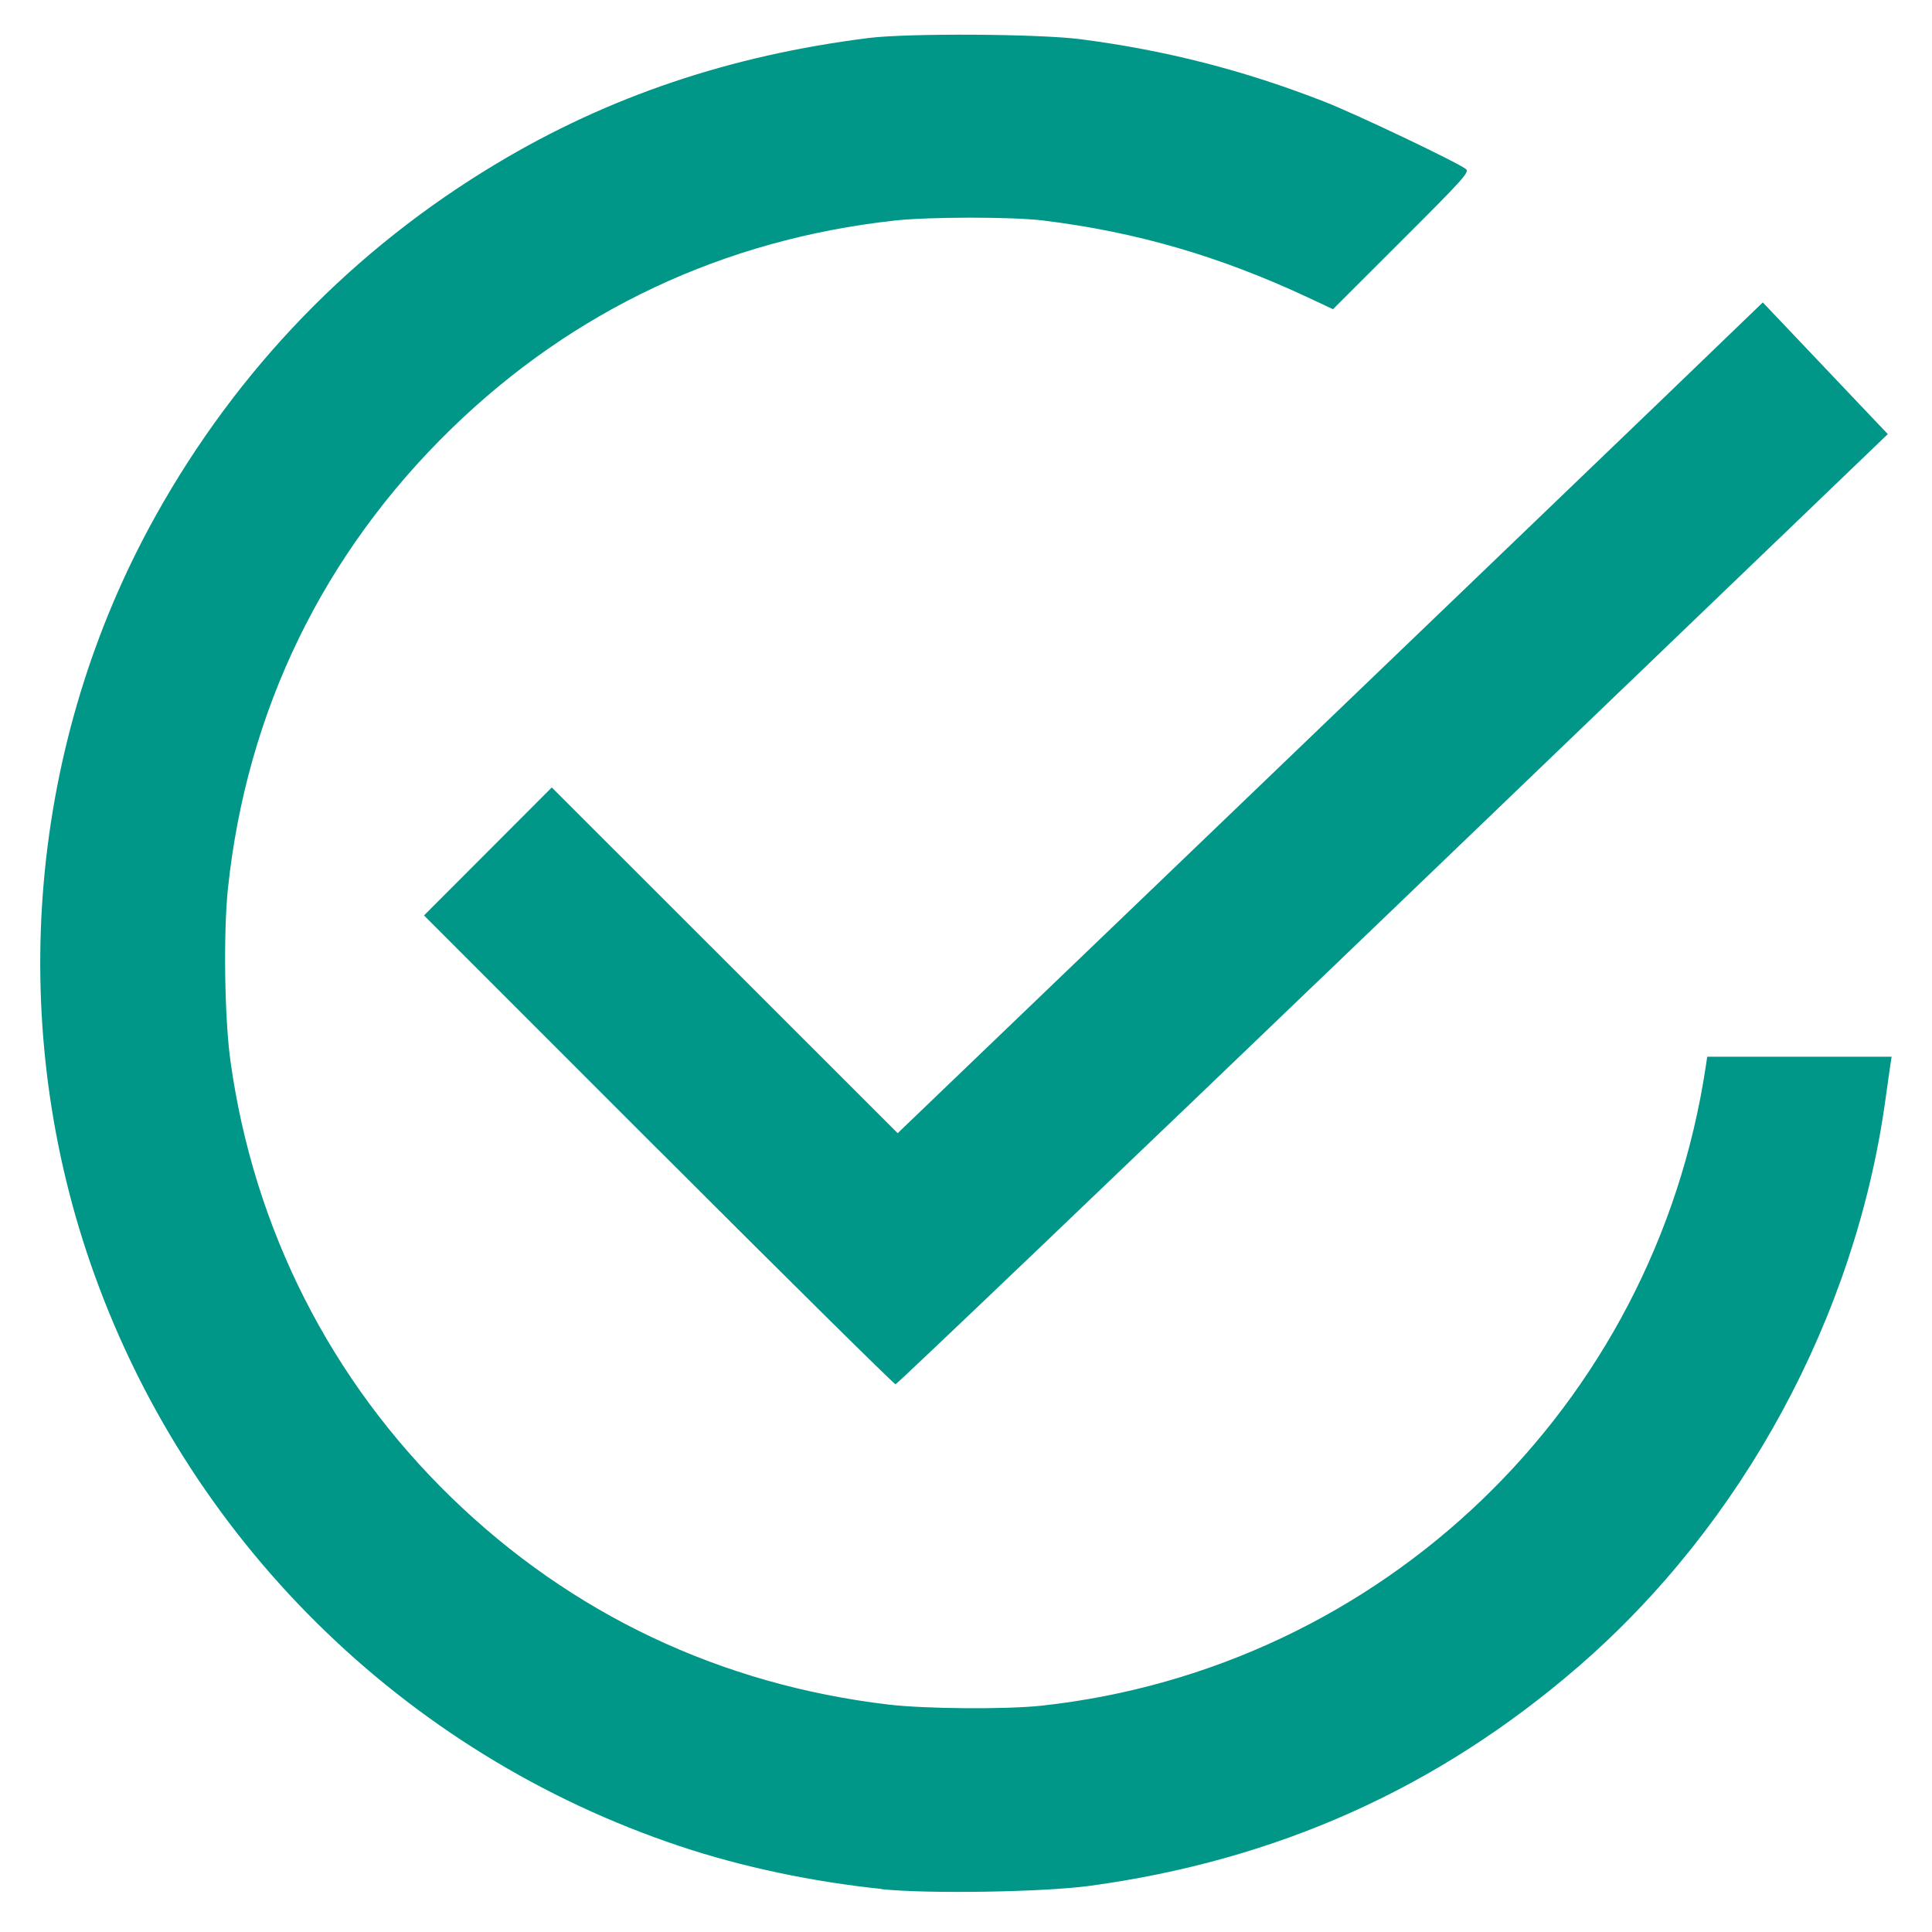
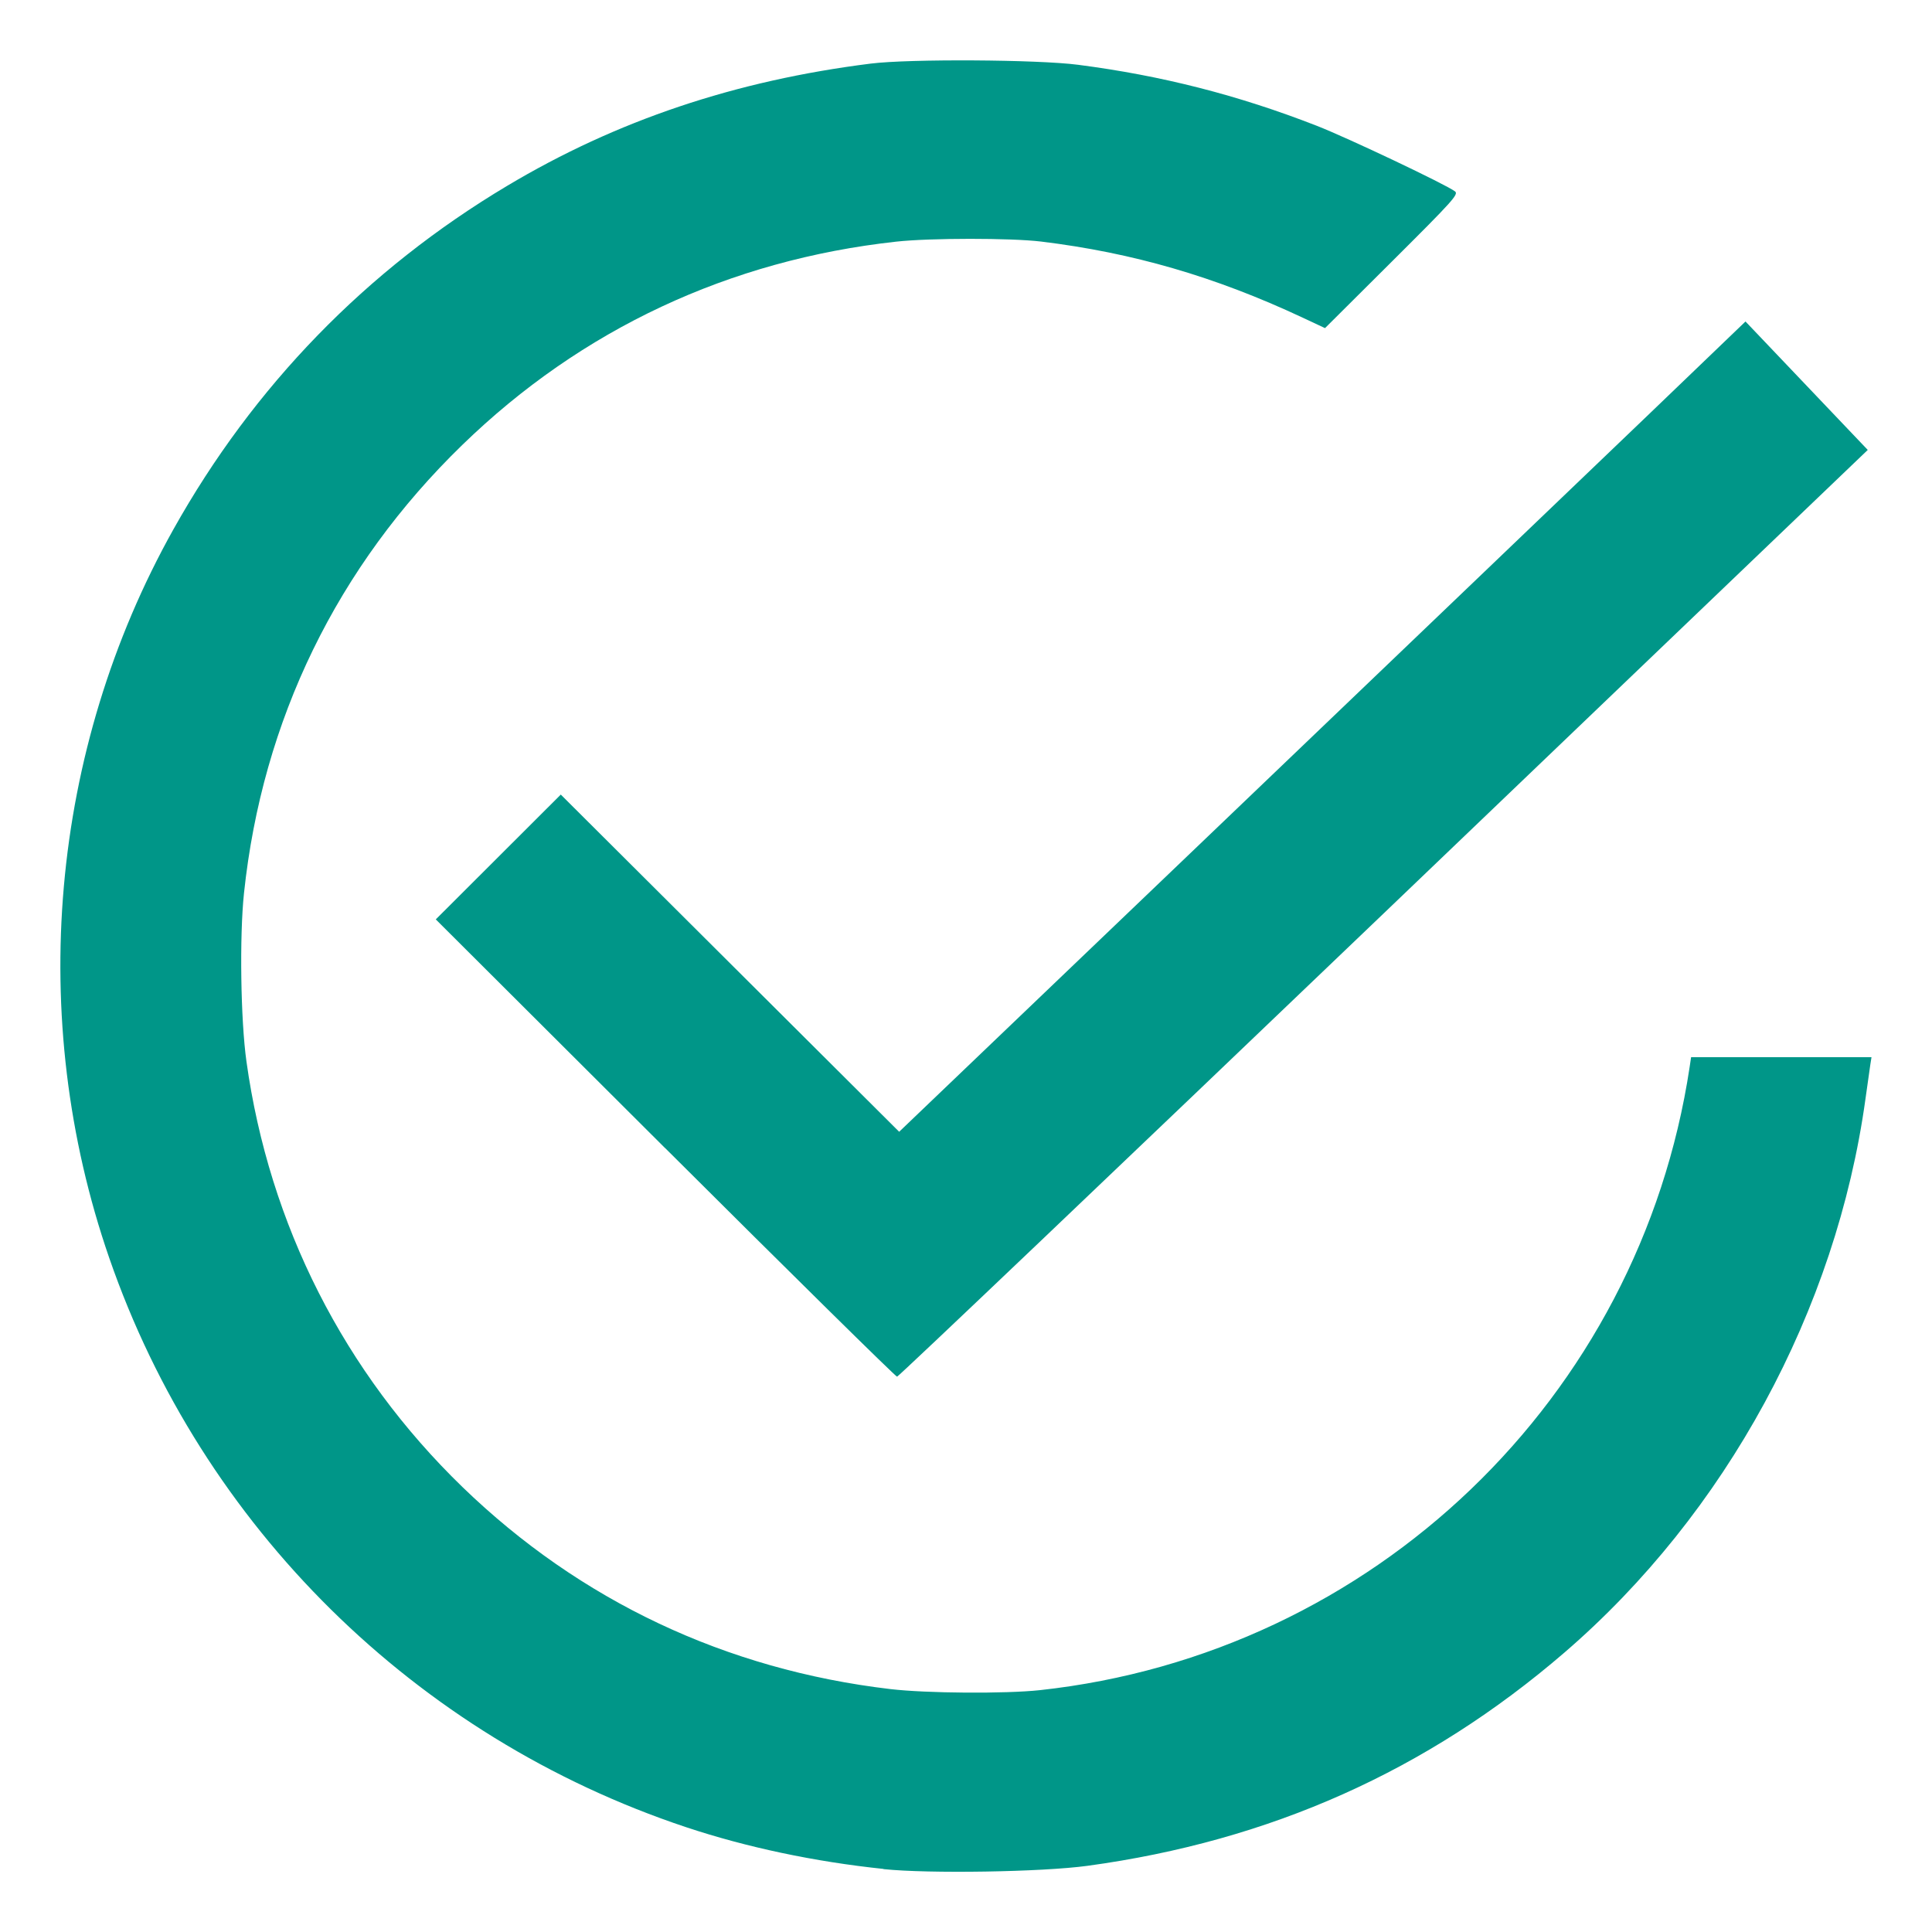
- <svg xmlns="http://www.w3.org/2000/svg" enable-background="new 0 0 24 24" id="Layer_1" version="1.0" viewBox="0 0 24 24" xml:space="preserve">
+ <svg xmlns="http://www.w3.org/2000/svg" enable-background="new 0 0 24 24" id="Layer_1" version="1.0" viewBox="0 0 16 16" xml:space="preserve" width="16" height="16">
  <defs id="defs8" />
-   <g id="g4500" transform="matrix(1.156954,0,0,1.15697,-1.830876,-1.92174)">
+   <g id="g4500" transform="matrix(0.7545355,0,0,0.7522891,-1.020136,-1.029807)">
    <path id="path4491" d="m 8.651,14.007 -2.516,-2.517 0.686,-0.687 0.686,-0.687 1.857,1.856 1.857,1.856 3.584,-3.439 c 1.971,-1.892 4.062,-3.899 4.645,-4.46 l 1.06,-1.021 0.671,0.707 0.671,0.707 -5.312,5.101 c -2.922,2.805 -5.326,5.101 -5.342,5.101 -0.016,0 -1.162,-1.133 -2.546,-2.517 z" style="opacity:1;fill:#009688;fill-opacity:1;stroke:none;stroke-width:0.016;stroke-linecap:round;stroke-linejoin:round;stroke-miterlimit:4;stroke-dasharray:none;stroke-opacity:1;paint-order:normal" />
    <path id="path4493" d="M 11.049,21.943 C 10.295,21.864 9.545,21.705 8.881,21.483 5.911,20.491 3.57,18.174 2.551,15.217 1.64,12.576 1.899,9.627 3.255,7.197 4.135,5.619 5.375,4.339 6.918,3.415 8.118,2.696 9.422,2.256 10.909,2.069 c 0.423,-0.053 1.828,-0.045 2.275,0.013 0.918,0.119 1.757,0.334 2.619,0.671 0.338,0.132 1.424,0.649 1.519,0.723 0.041,0.032 -0.021,0.101 -0.691,0.77 L 15.895,4.981 15.646,4.864 C 14.687,4.414 13.786,4.151 12.778,4.028 12.446,3.988 11.56,3.988 11.189,4.029 9.357,4.231 7.734,4.993 6.426,6.267 5.052,7.605 4.231,9.295 4.03,11.201 c -0.05,0.473 -0.037,1.397 0.027,1.853 0.25,1.799 1.073,3.424 2.371,4.685 1.29,1.252 2.889,2.01 4.695,2.224 0.397,0.047 1.261,0.053 1.642,0.012 3.657,-0.399 6.583,-3.213 7.132,-6.86 l 0.016,-0.108 h 0.99 0.99 l -0.013,0.083 c -0.007,0.045 -0.031,0.214 -0.053,0.375 -0.32,2.328 -1.533,4.566 -3.304,6.096 -1.507,1.302 -3.231,2.074 -5.237,2.348 -0.5,0.068 -1.742,0.088 -2.237,0.036 z" style="opacity:1;fill:#009688;fill-opacity:1;stroke:none;stroke-width:0.008;stroke-linecap:round;stroke-linejoin:round;stroke-miterlimit:4;stroke-dasharray:none;stroke-opacity:1;paint-order:normal" />
  </g>
</svg>
